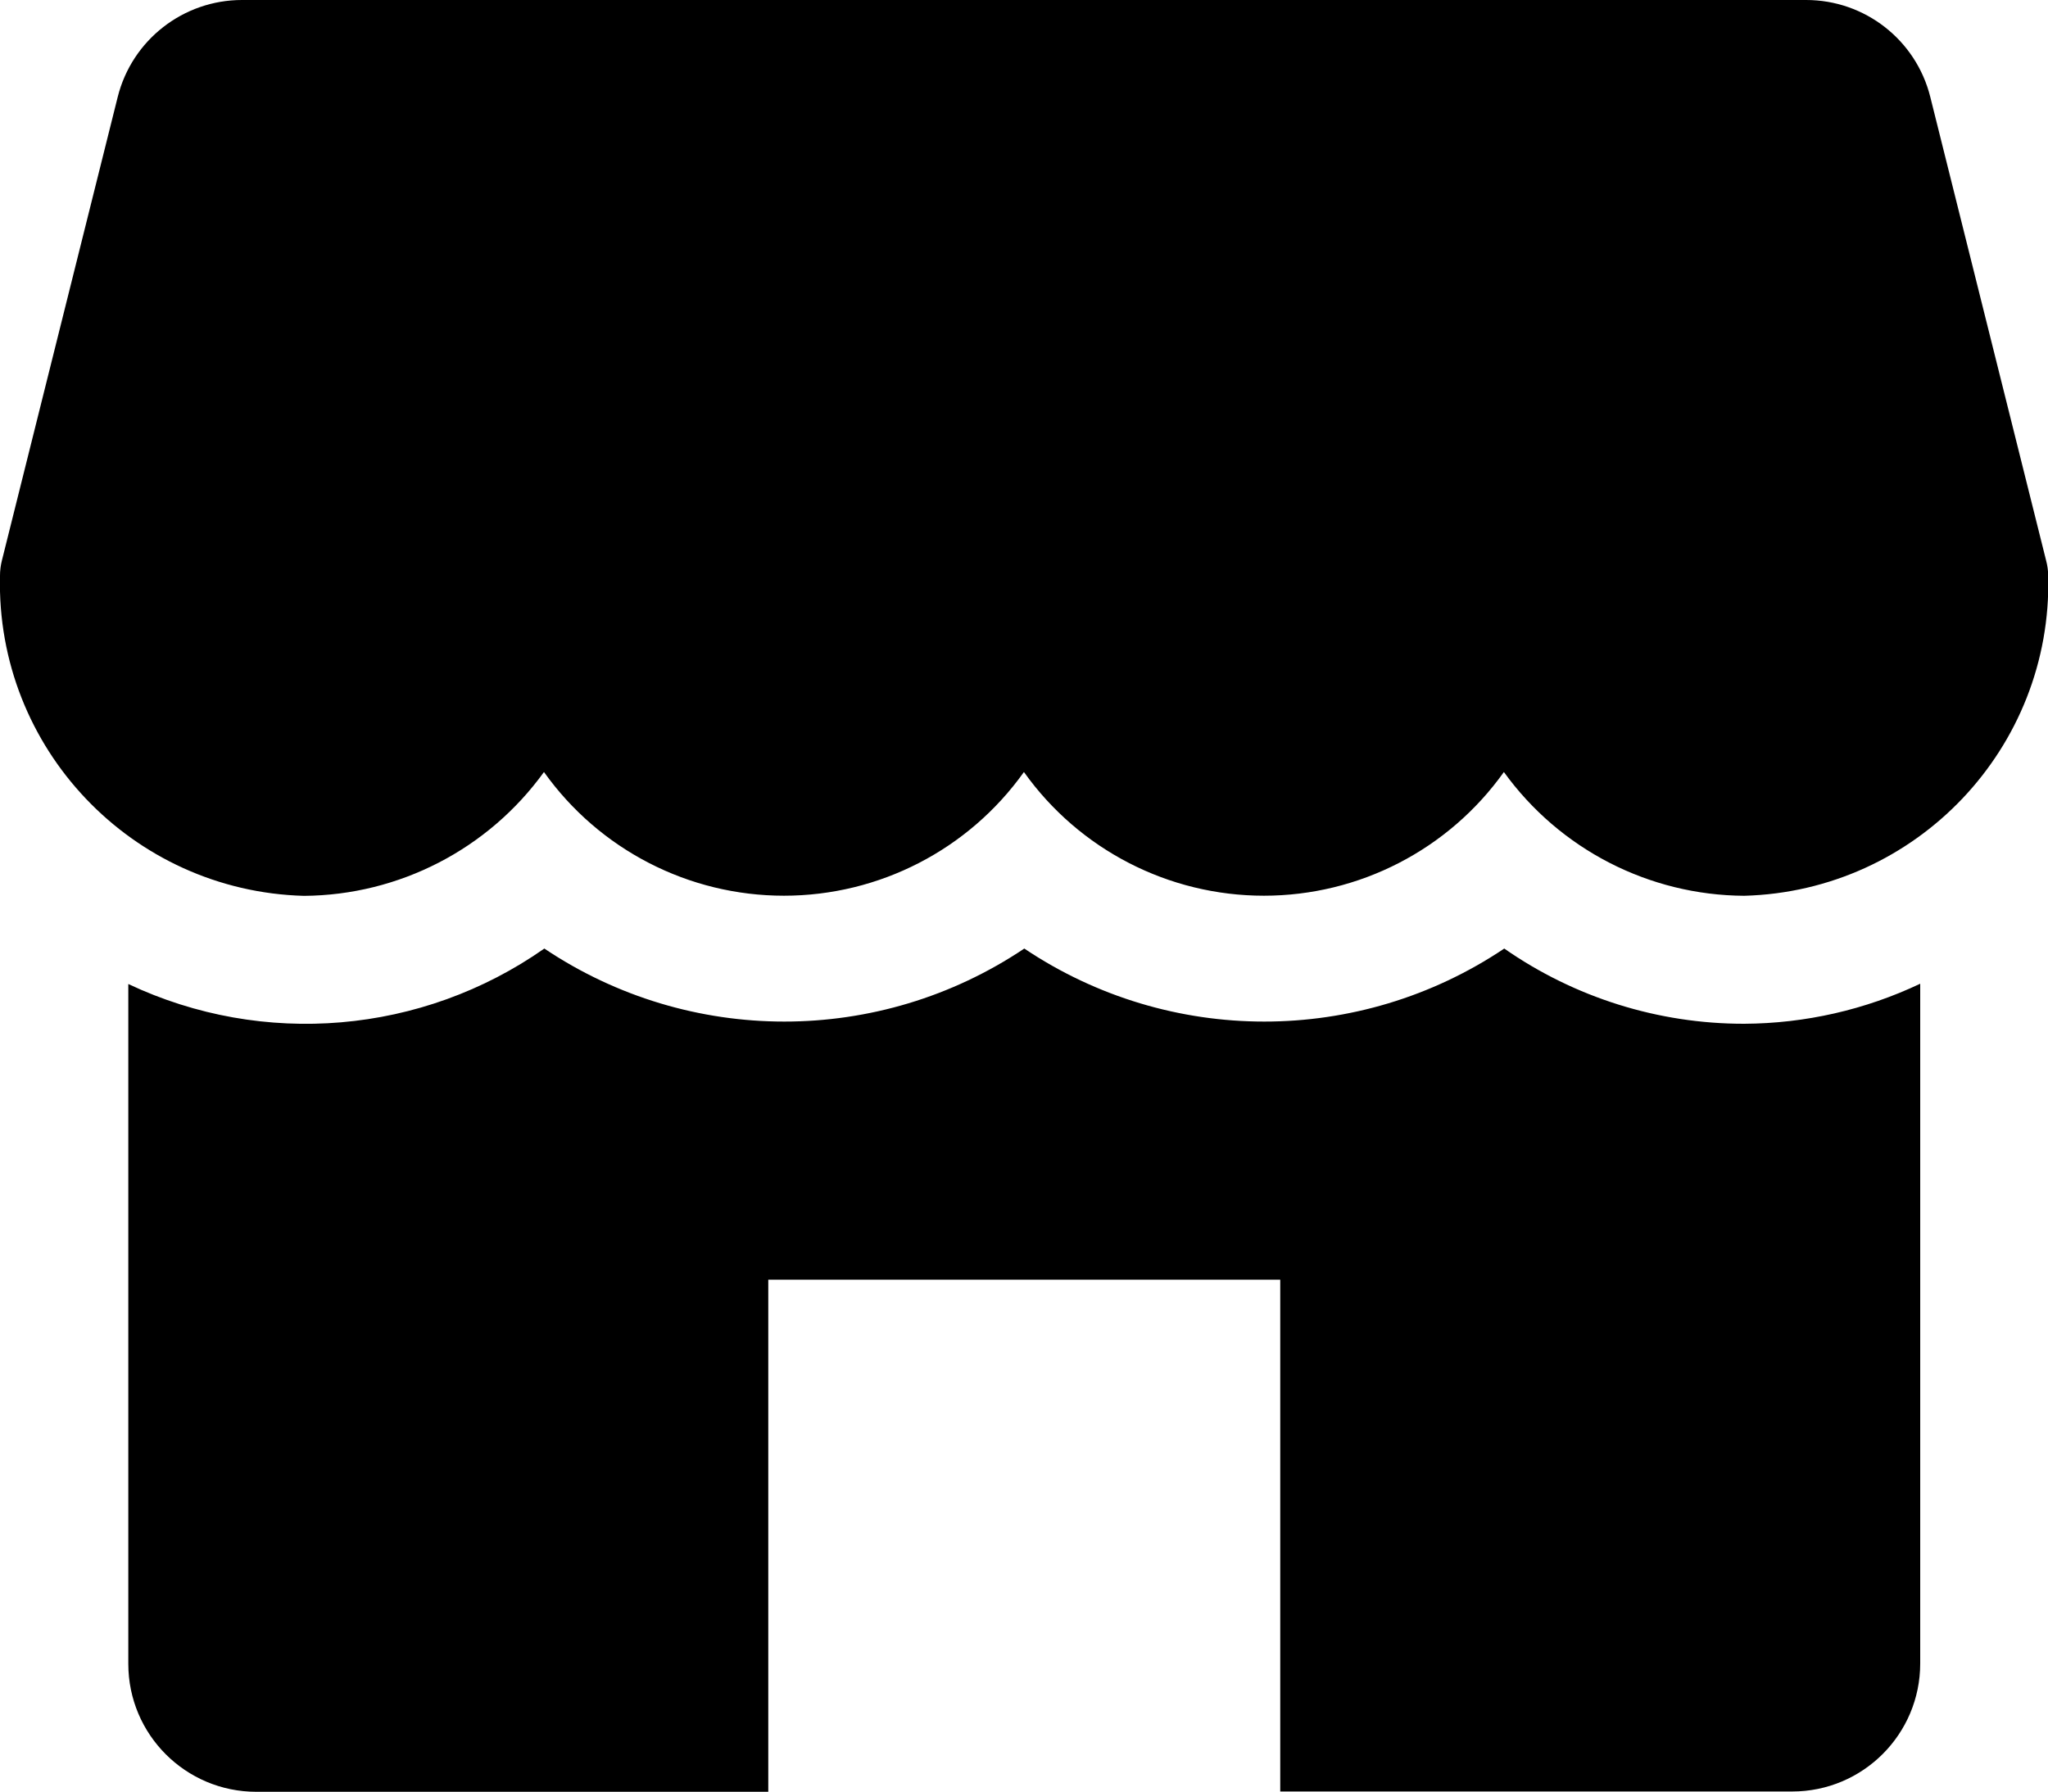
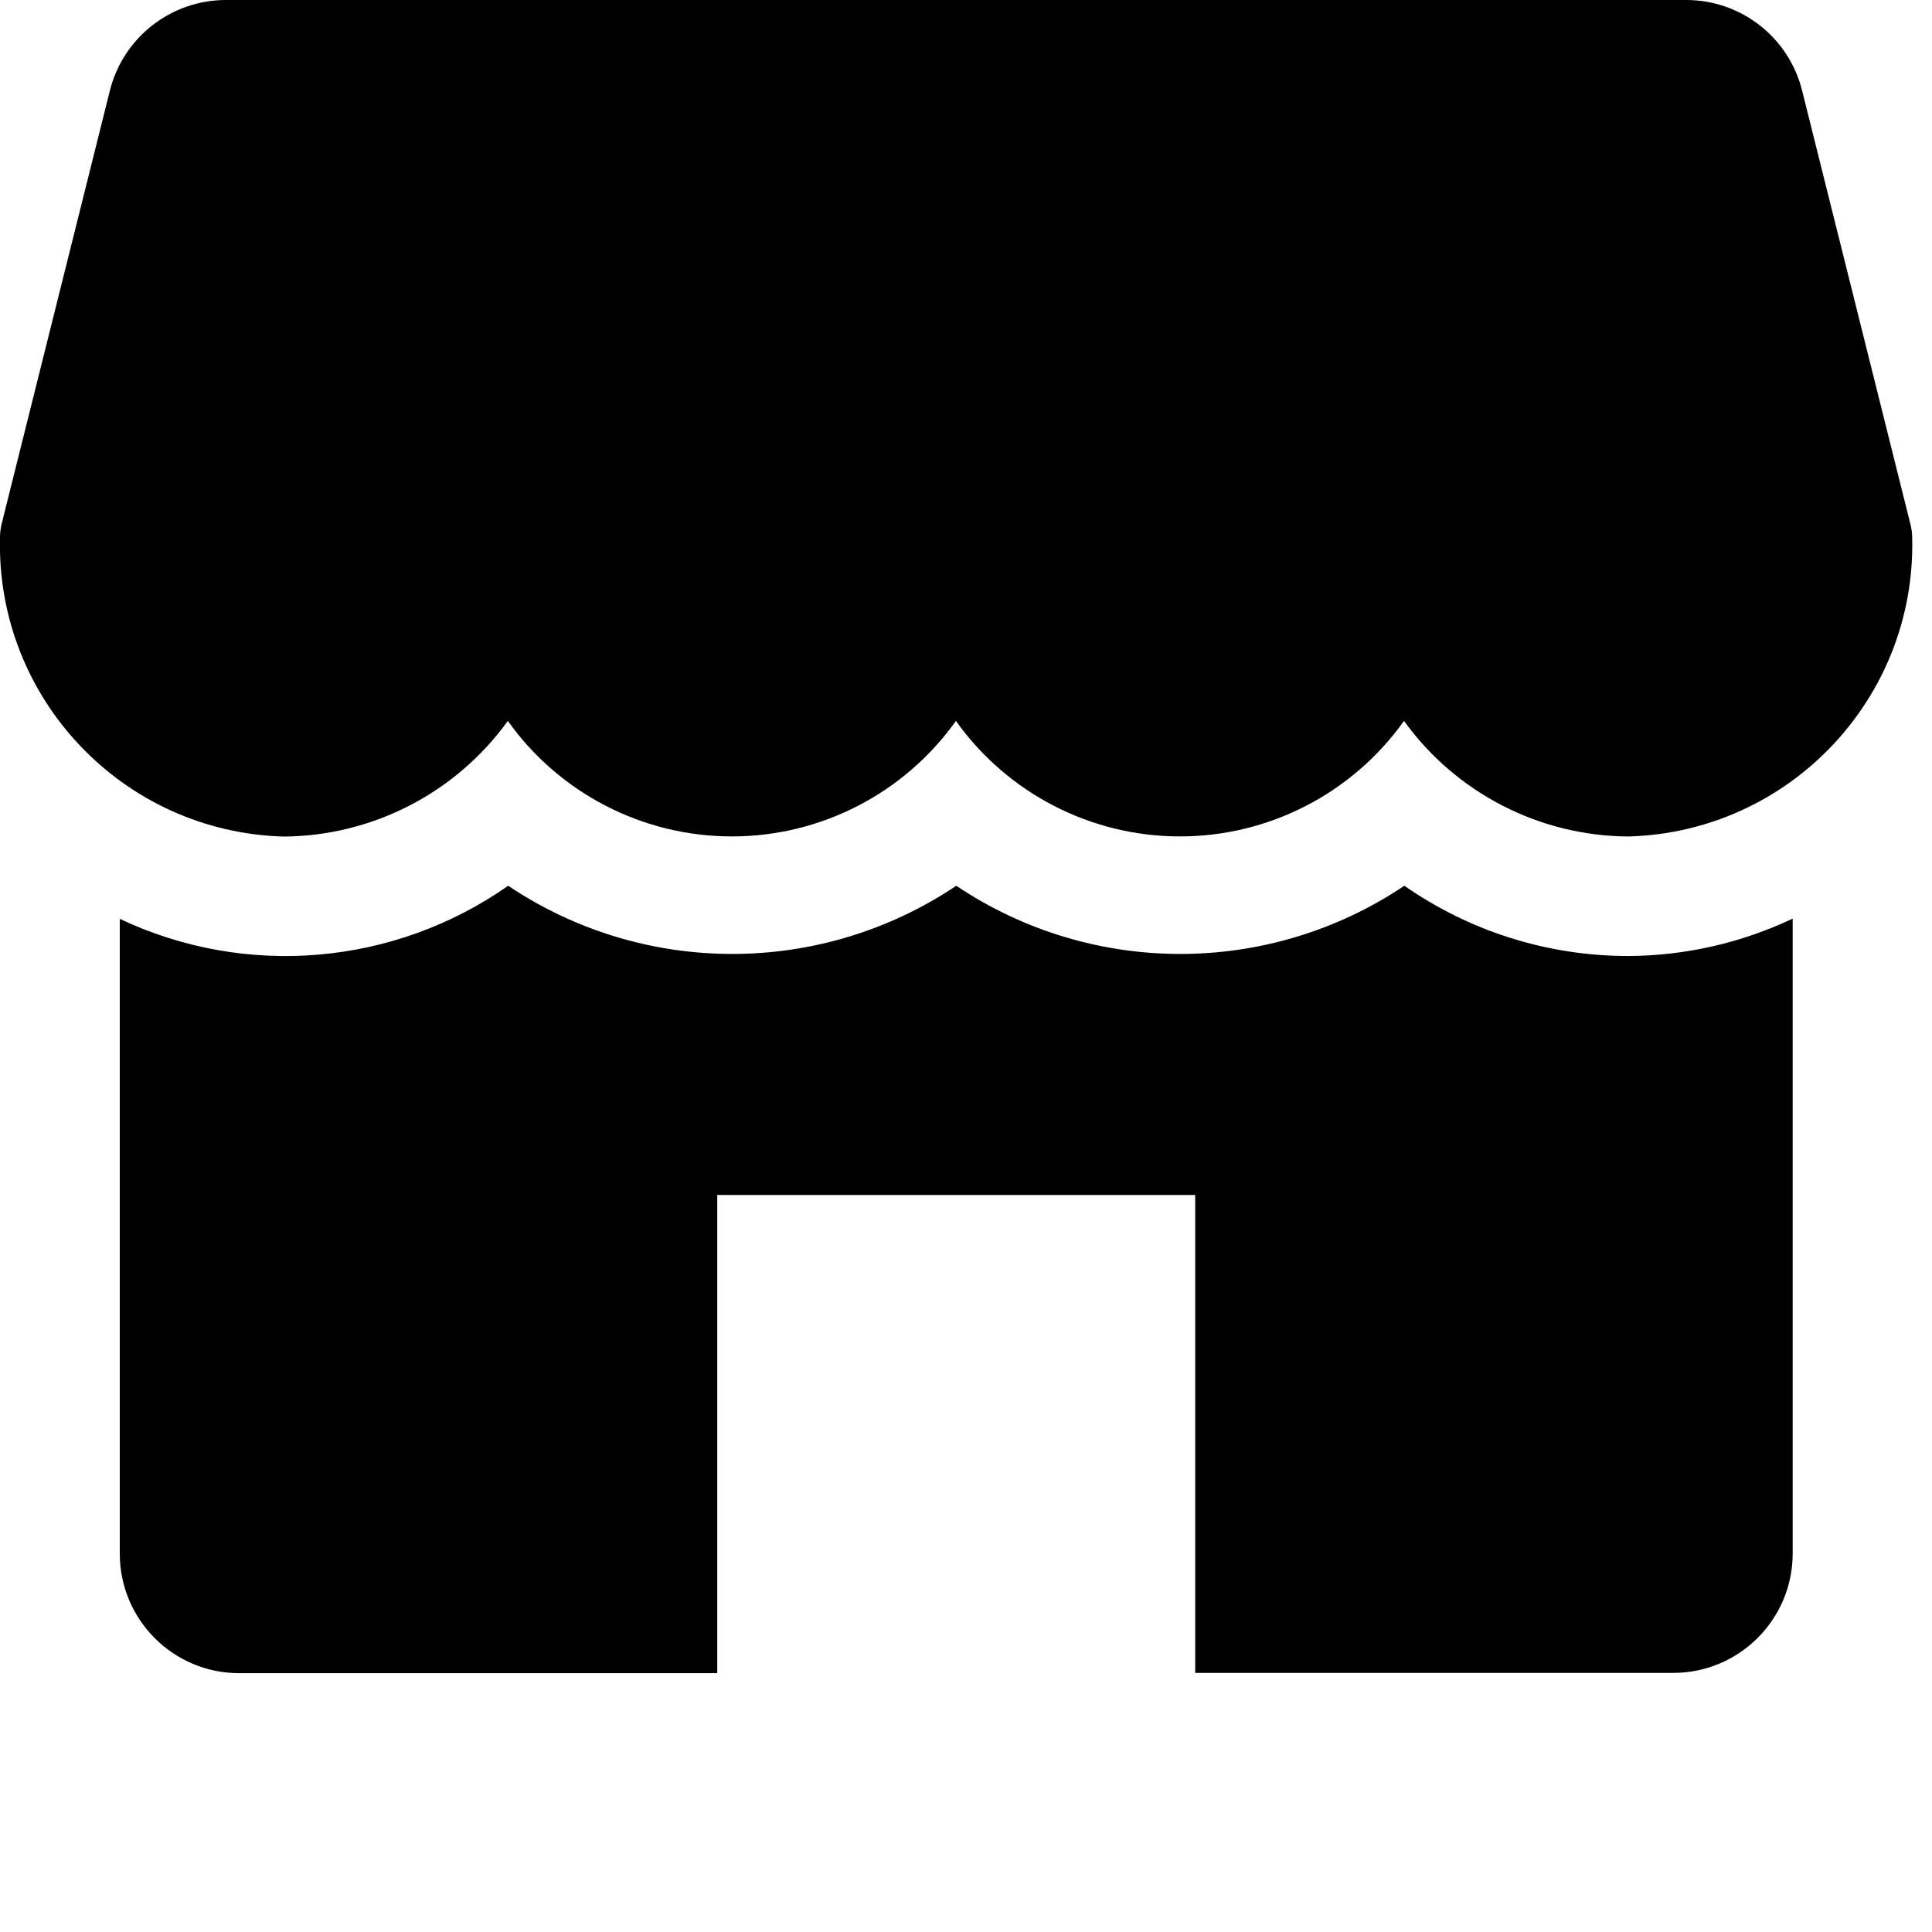
- <svg xmlns="http://www.w3.org/2000/svg" width="27.71" height="24.246" viewBox="0 0 27.71 24.246">
+ <svg xmlns="http://www.w3.org/2000/svg" viewBox="0 0 28 28">
  <g id="shop-icon" transform="translate(0)">
    <path id="Path_762" data-name="Path 762" d="M27.684,39.584l-1.567-6.273A1.731,1.731,0,0,0,24.436,32H3.275a1.734,1.734,0,0,0-1.682,1.311L.026,39.584a.847.847,0,0,0-.026.21,4.23,4.23,0,0,0,4.113,4.33A4.041,4.041,0,0,0,7.36,42.448a3.986,3.986,0,0,0,6.494,0,3.986,3.986,0,0,0,6.494,0A4.039,4.039,0,0,0,23.6,44.123a4.23,4.23,0,0,0,4.113-4.33A.847.847,0,0,0,27.684,39.584ZM23.6,45.855a5.666,5.666,0,0,1-3.247-1.018,5.828,5.828,0,0,1-6.494,0,5.828,5.828,0,0,1-6.494,0,5.622,5.622,0,0,1-5.629.48v9.2a1.732,1.732,0,0,0,1.732,1.732h6.927V49.318h6.927v6.927h6.927a1.732,1.732,0,0,0,1.732-1.732v-9.2A5.619,5.619,0,0,1,23.6,45.855Z" transform="translate(0 -32)" fill="current" />
  </g>
</svg>
